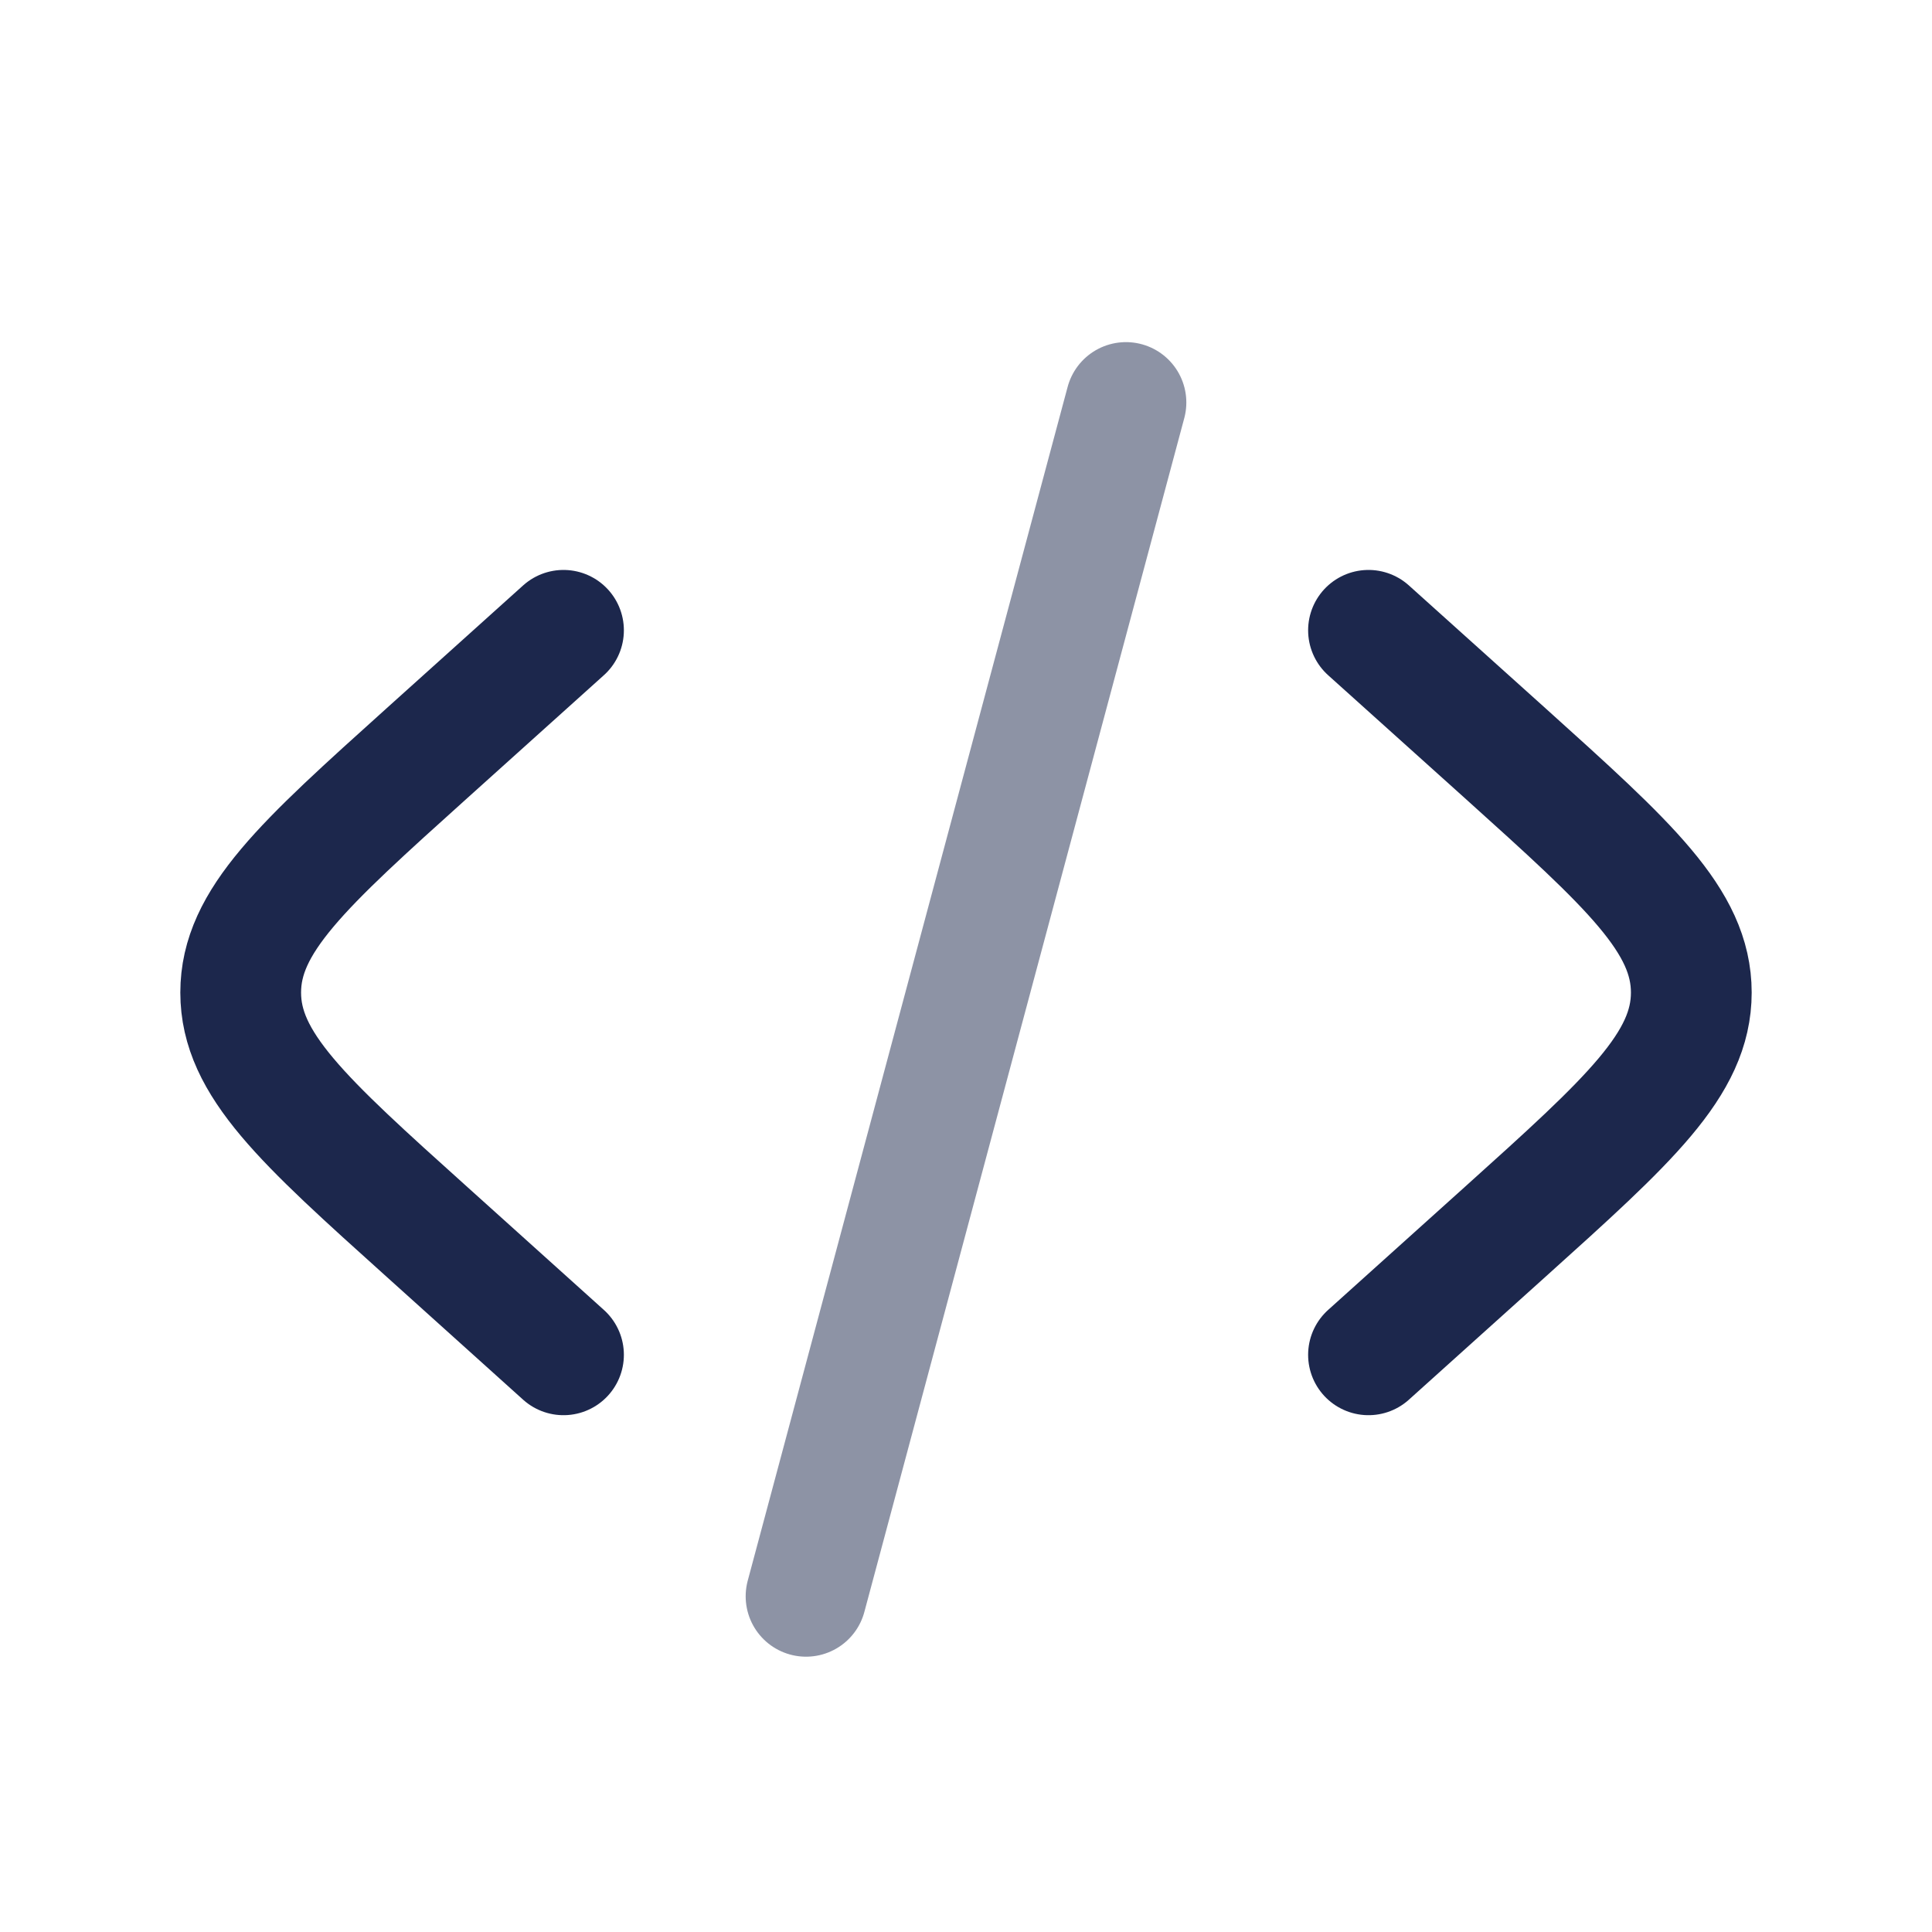
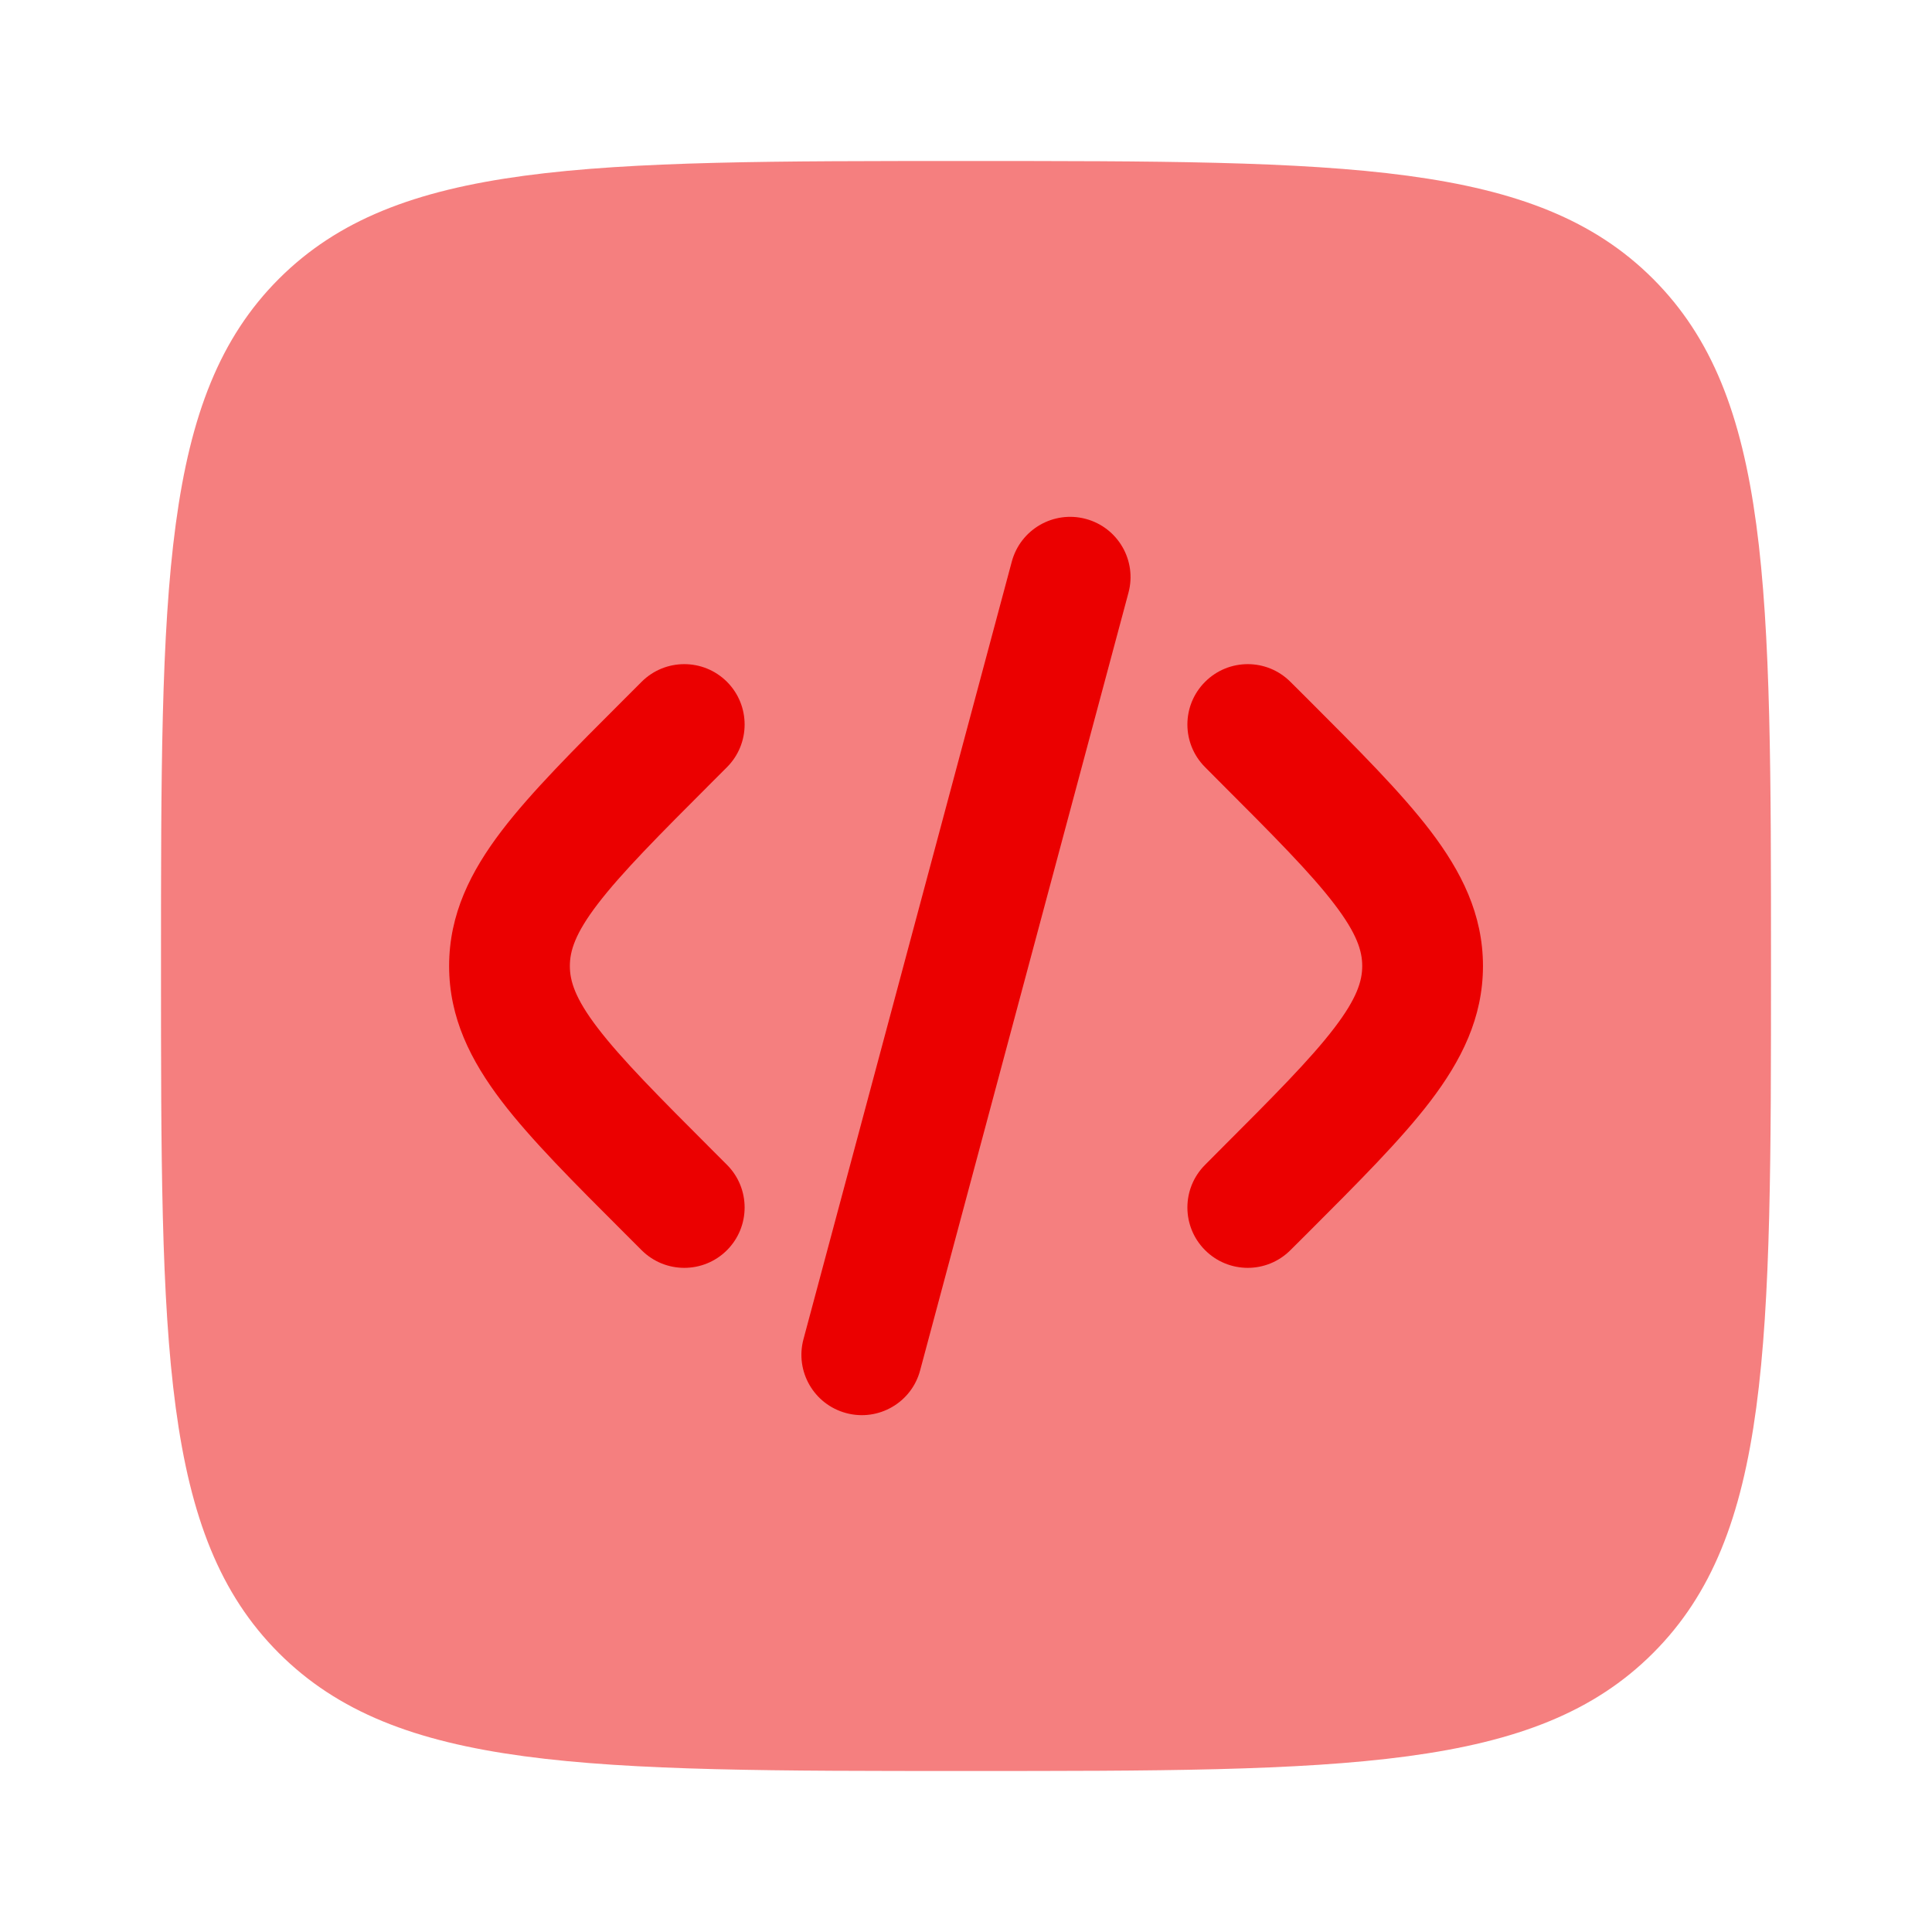
<svg xmlns="http://www.w3.org/2000/svg" width="800px" height="800px" viewBox="0 0 24 24" fill="none">
-   <path d="M17 7.83L18.697 9.356C20.239 10.745 21.01 11.439 21.01 12.33C21.01 13.22 20.239 13.915 18.697 15.303L17 16.83" stroke="#1C274C" stroke-width="1.5" stroke-linecap="round" />
-   <path opacity="0.5" d="M13.987 5L10.013 19.83" stroke="#1C274C" stroke-width="1.5" stroke-linecap="round" />
-   <path d="M7 7.83L5.304 9.356C3.761 10.745 2.99 11.439 2.99 12.33C2.99 13.22 3.761 13.915 5.304 15.303L7 16.83" stroke="#1C274C" stroke-width="1.5" stroke-linecap="round" />
+   <g id="SVGRepo_bgCarrier" stroke-width="0" />
+   <g id="SVGRepo_tracerCarrier" stroke-linecap="round" stroke-linejoin="round" />
+   <g id="SVGRepo_iconCarrier">
+     <path opacity="0.5" d="M2 12C2 7.286 2 4.929 3.464 3.464C4.929 2 7.286 2 12 2C16.714 2 19.071 2 20.535 3.464C22 4.929 22 7.286 22 12C22 16.714 22 19.071 20.535 20.535C19.071 22 16.714 22 12 22C7.286 22 4.929 22 3.464 20.535C2 19.071 2 16.714 2 12Z" fill="#eb0000" />
+     <path d="M13.488 6.446C13.888 6.553 14.126 6.964 14.018 7.364L11.43 17.024C11.323 17.424 10.912 17.661 10.512 17.554C10.111 17.447 9.874 17.036 9.981 16.636L12.569 6.976C12.677 6.576 13.088 6.339 13.488 6.446Z" fill="#eb0000" />
+     <path d="M14.97 8.47C15.263 8.177 15.737 8.177 16.03 8.47L16.239 8.678C16.874 9.313 17.404 9.843 17.768 10.32C18.152 10.824 18.422 11.356 18.422 12C18.422 12.644 18.152 13.176 17.768 13.68C17.404 14.157 16.874 14.687 16.239 15.322L16.03 15.53C15.737 15.823 15.263 15.823 14.97 15.53C14.677 15.237 14.677 14.763 14.97 14.47L15.141 14.298C15.823 13.616 16.28 13.157 16.575 12.77C16.858 12.4 16.922 12.184 16.922 12C16.922 11.816 16.858 11.6 16.575 11.23C16.28 10.843 15.823 10.384 15.141 9.702L14.97 9.53C14.677 9.237 14.677 8.763 14.97 8.47Z" fill="#eb0000" />
+     <path d="M7.97 8.47C8.263 8.177 8.738 8.177 9.031 8.47C9.323 8.763 9.323 9.237 9.031 9.53L8.859 9.702C8.177 10.384 7.721 10.843 7.425 11.23C7.142 11.6 7.079 11.816 7.079 12C7.079 12.184 7.142 12.4 7.425 12.77C7.721 13.157 8.177 13.616 8.859 14.298L9.031 14.47C9.323 14.763 9.323 15.237 9.031 15.53C8.738 15.823 8.263 15.823 7.97 15.53L7.762 15.322C7.126 14.687 6.596 14.157 6.232 13.68C5.848 13.176 5.579 12.644 5.579 12C5.579 11.356 5.848 10.824 6.232 10.32C6.596 9.843 7.126 9.313 7.762 8.678L7.97 8.47Z" fill="#eb0000" />
+   </g>
</svg>
